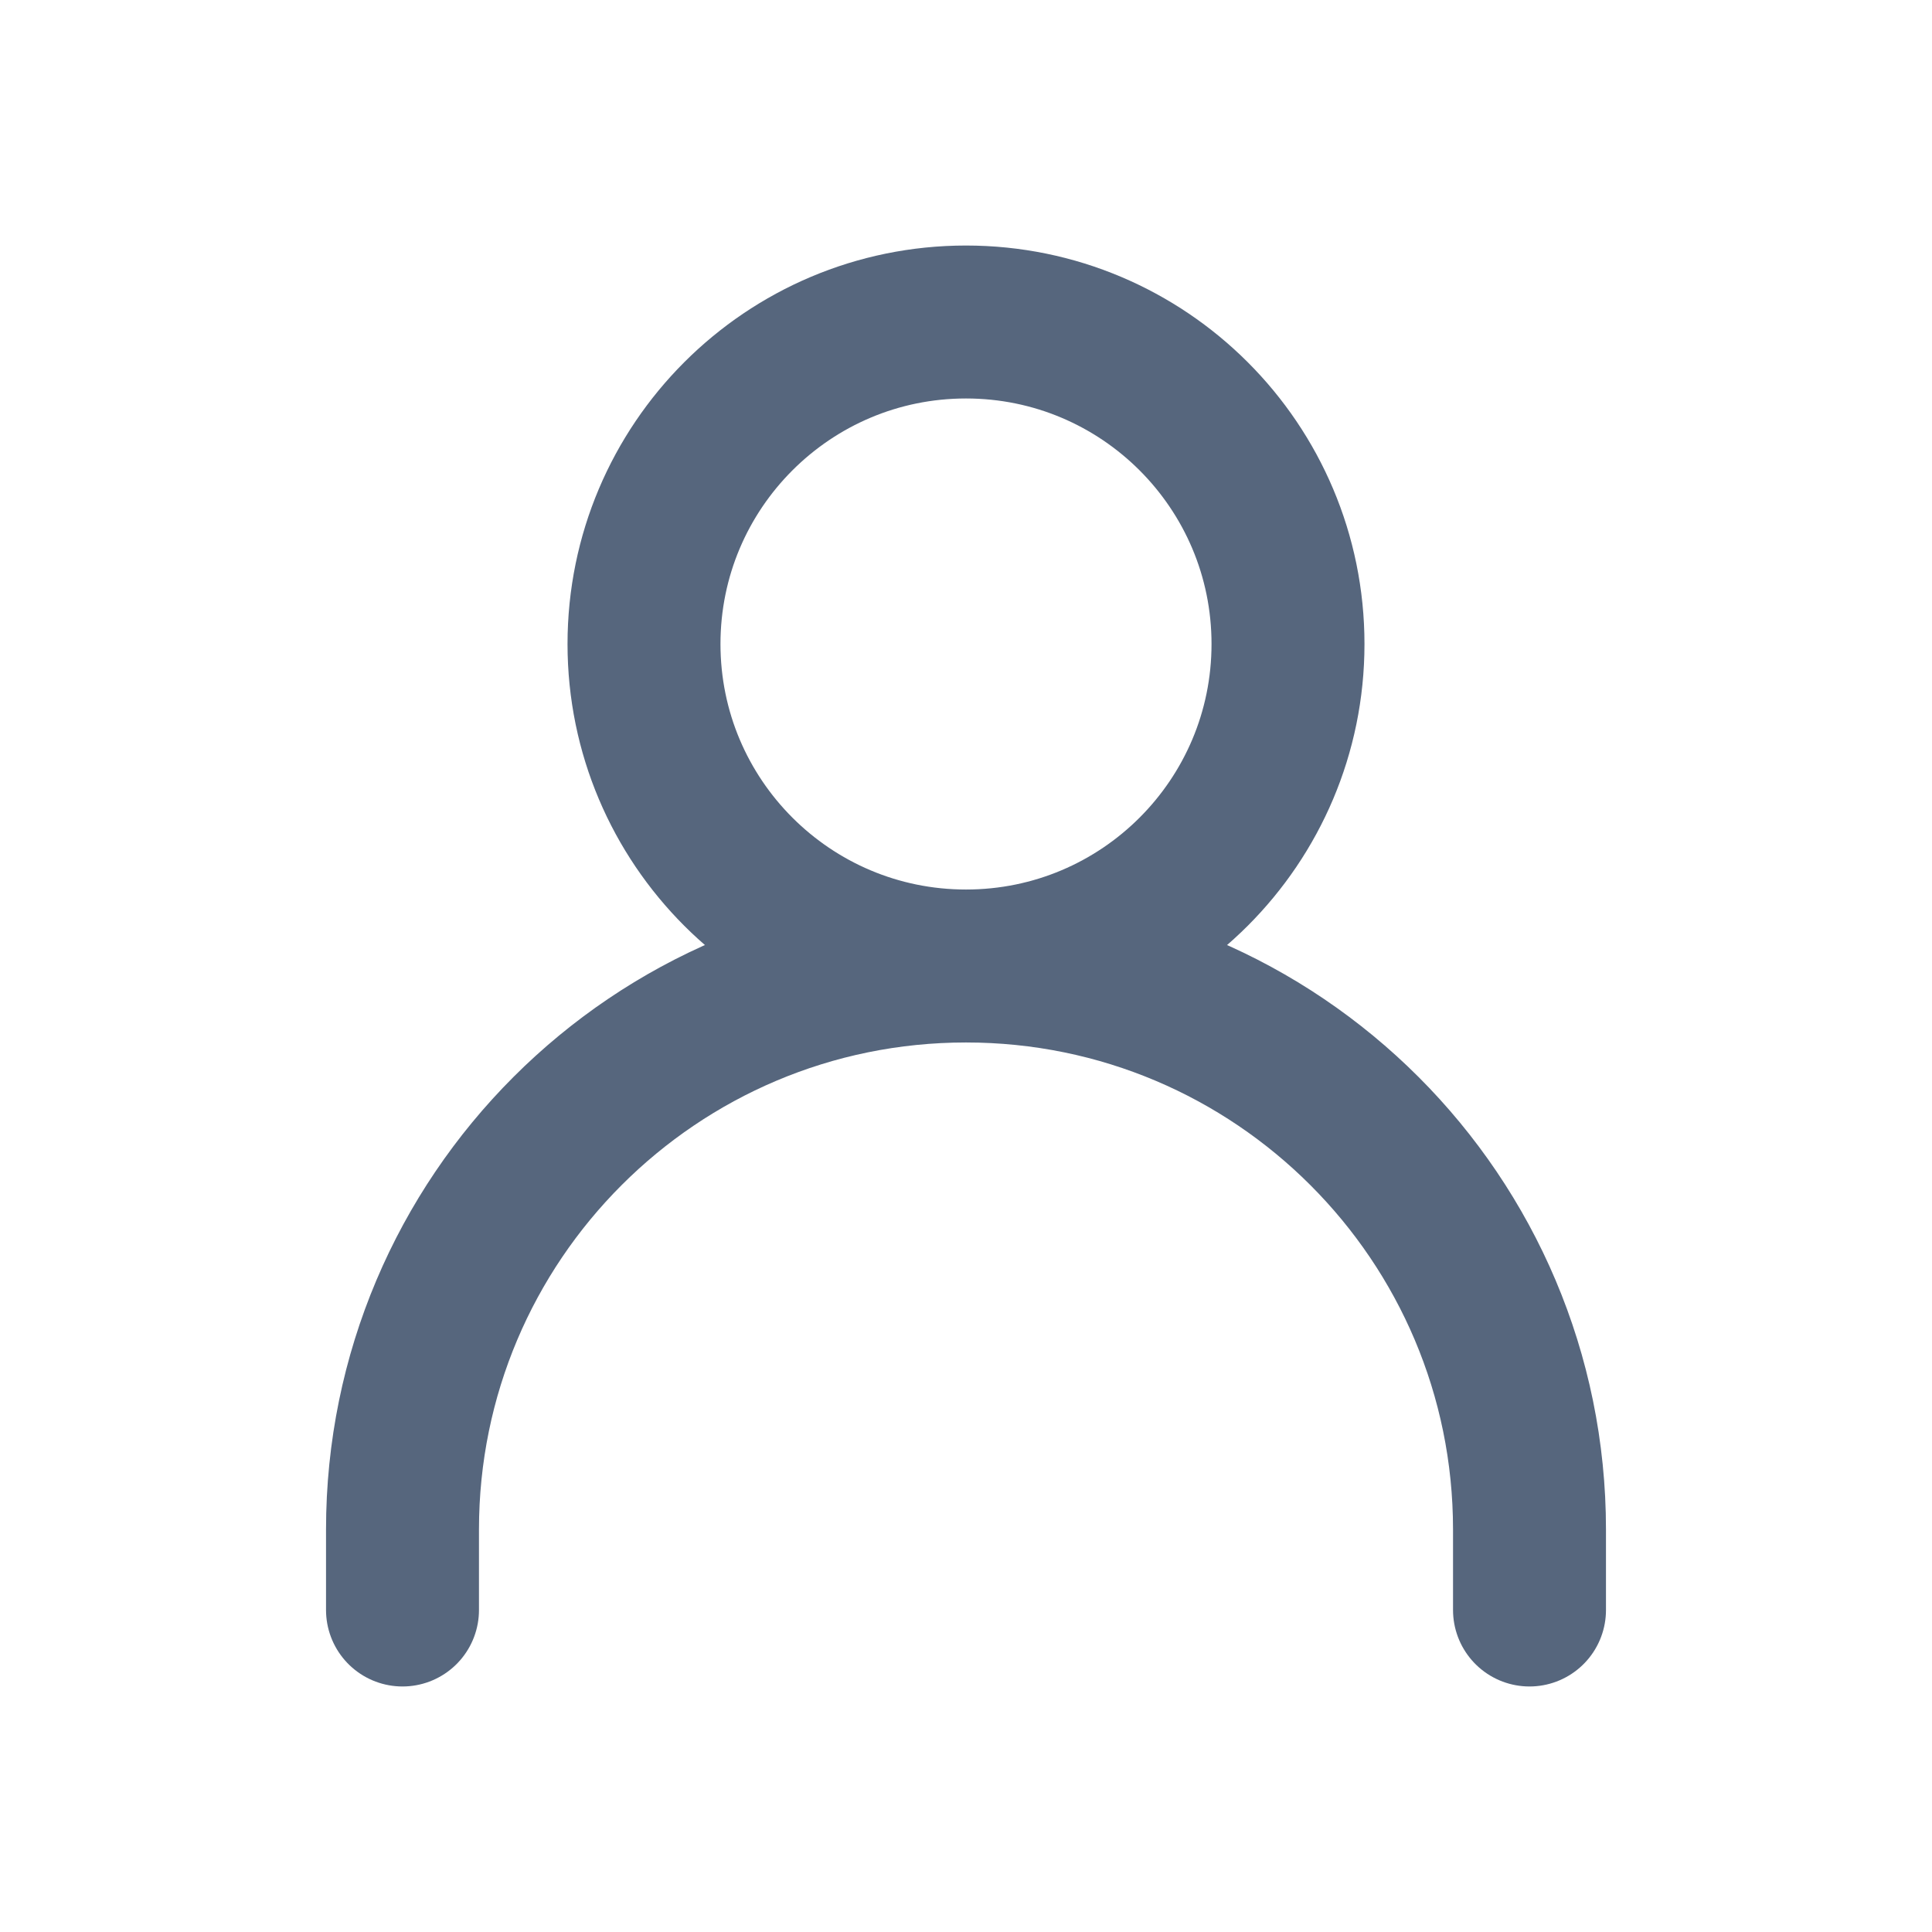
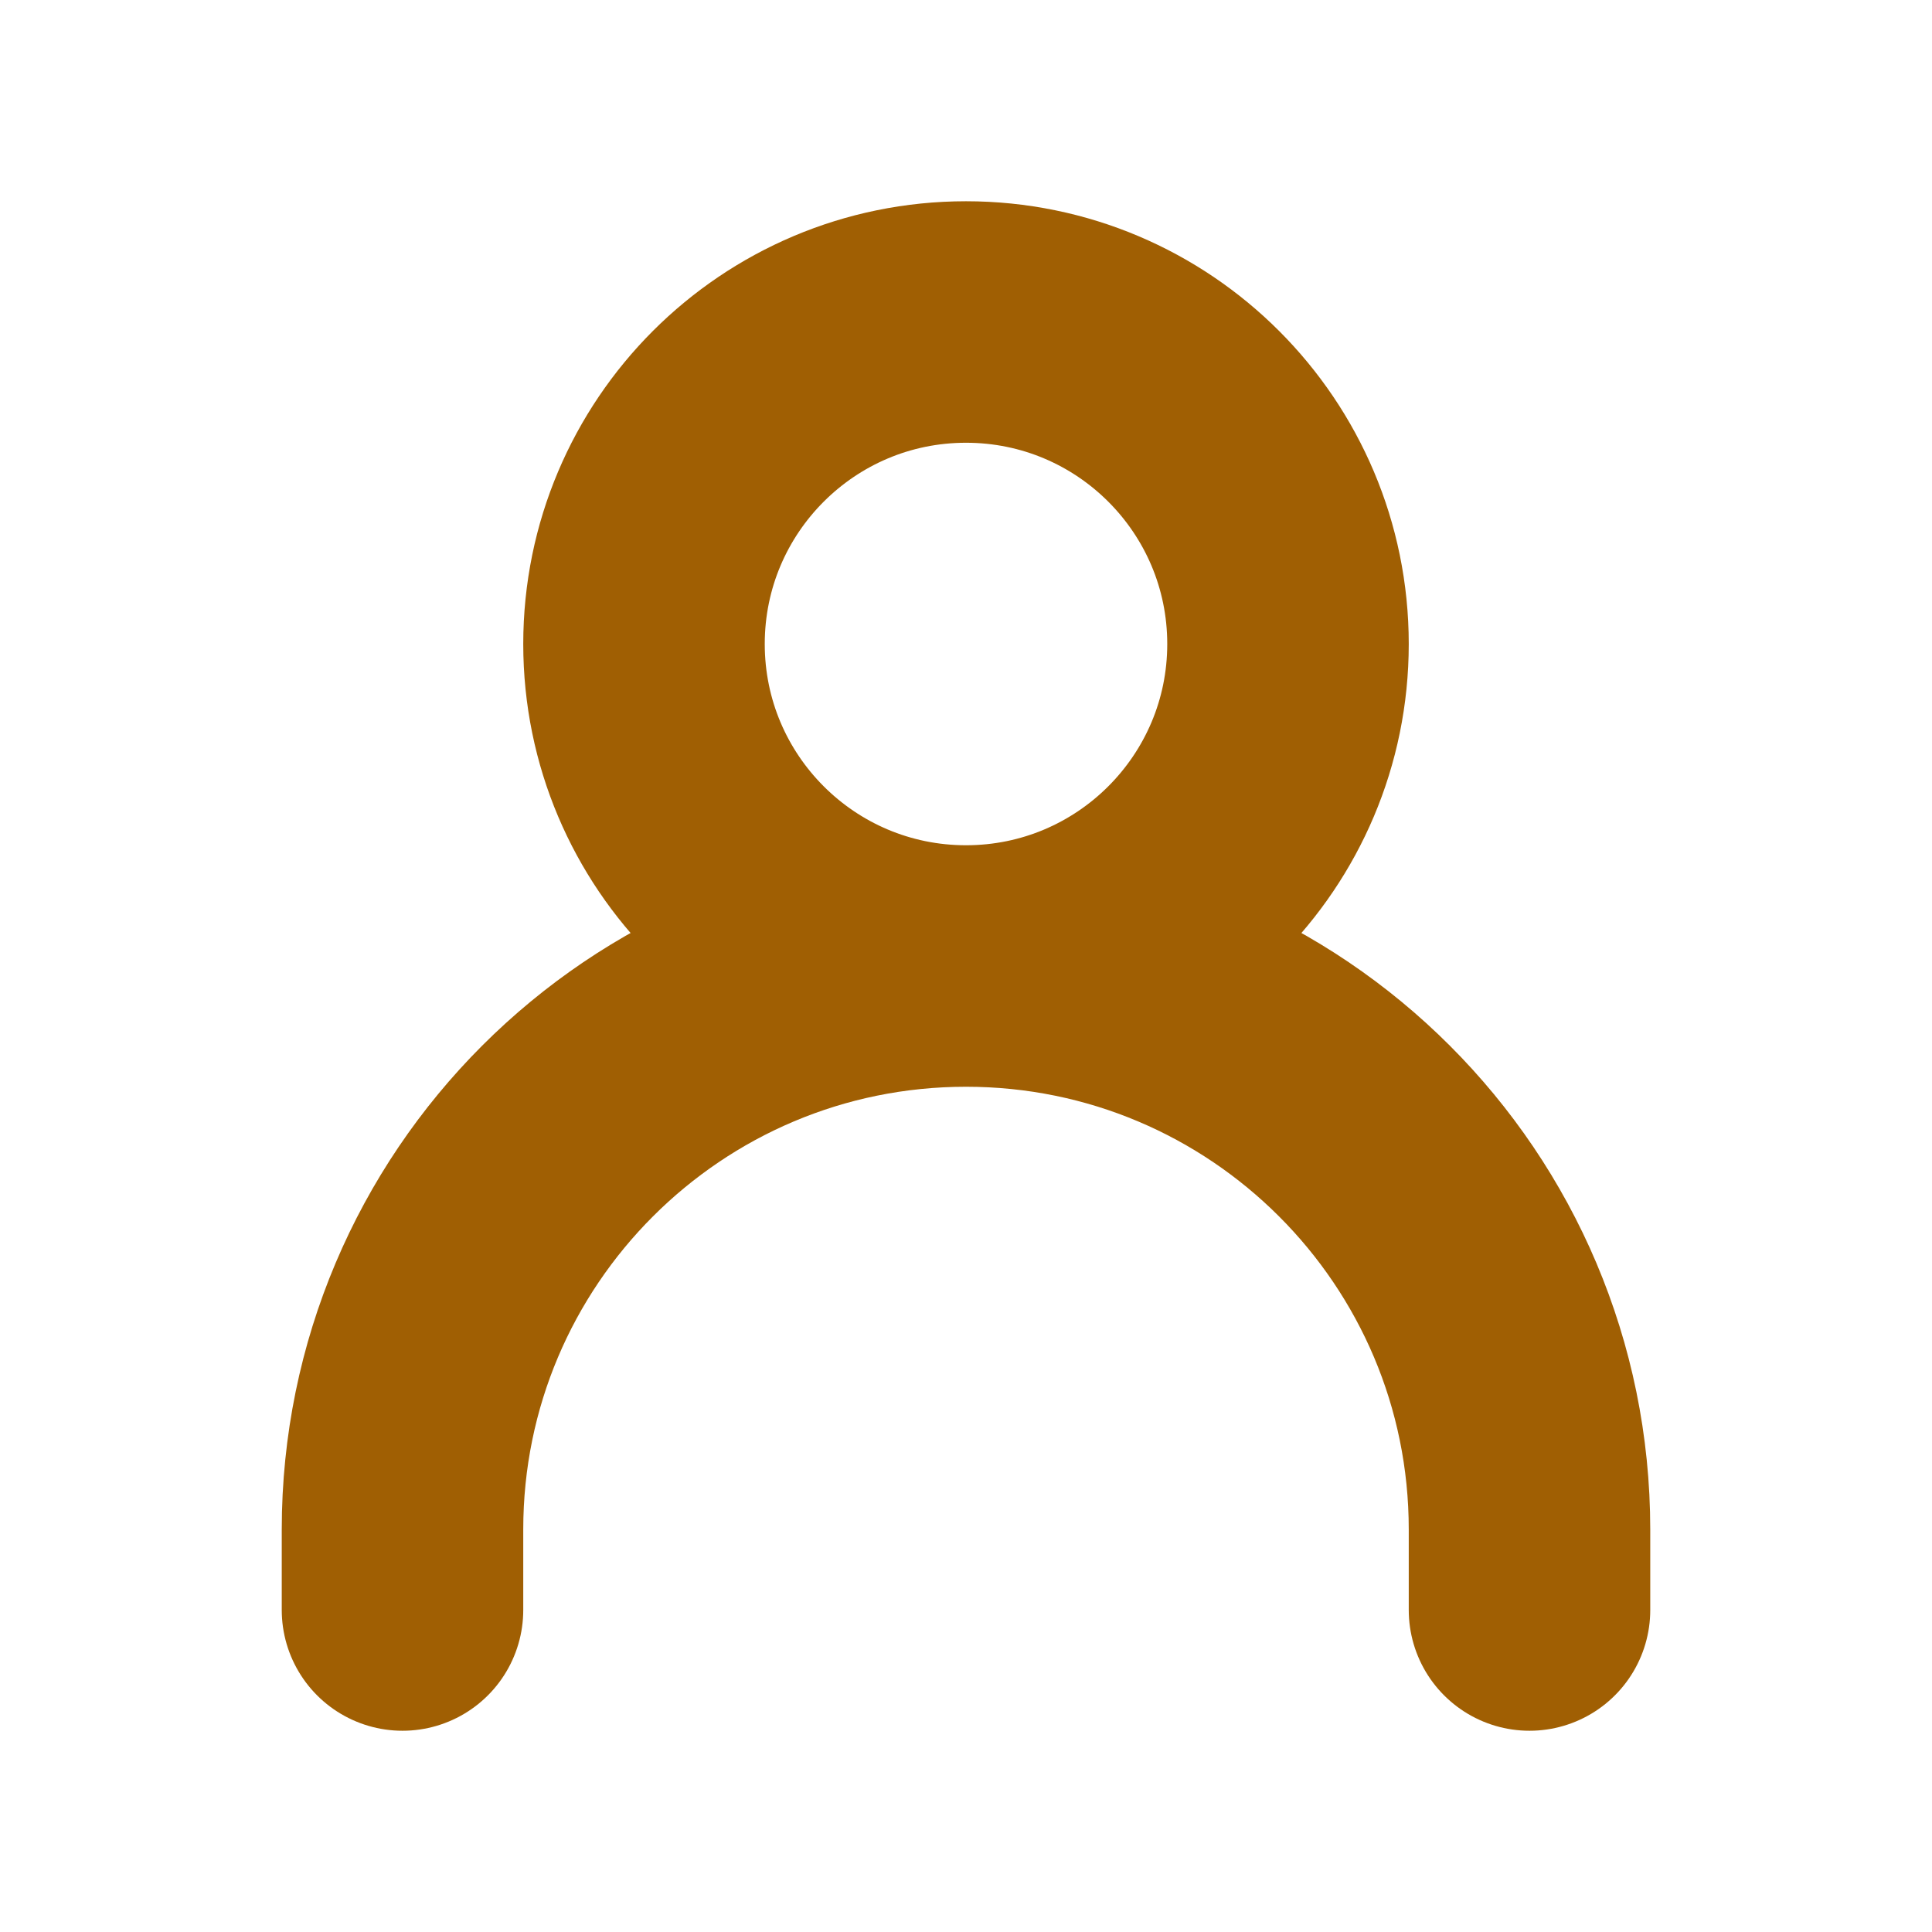
- <svg xmlns="http://www.w3.org/2000/svg" width="24px" height="24px" stroke-width="1.9" viewBox="0 0 24 24" fill="none" color="#56667d">
-   <path d="M5 20v-1a7 7 0 017-7v0a7 7 0 017 7v1M12 12a4 4 0 100-8 4 4 0 000 8z" stroke="#56667d" stroke-width="1.9" stroke-linecap="round" stroke-linejoin="round" />
+ <svg xmlns="http://www.w3.org/2000/svg" width="24px" height="24px" stroke-width="3" viewBox="0 0 24 24" fill="none" color="#a05f03">
+   <path d="M5 20v-1a7 7 0 017-7v0a7 7 0 017 7v1M12 12a4 4 0 100-8 4 4 0 000 8z" stroke="#a05f03" stroke-width="3" stroke-linecap="round" stroke-linejoin="round" />
</svg>
